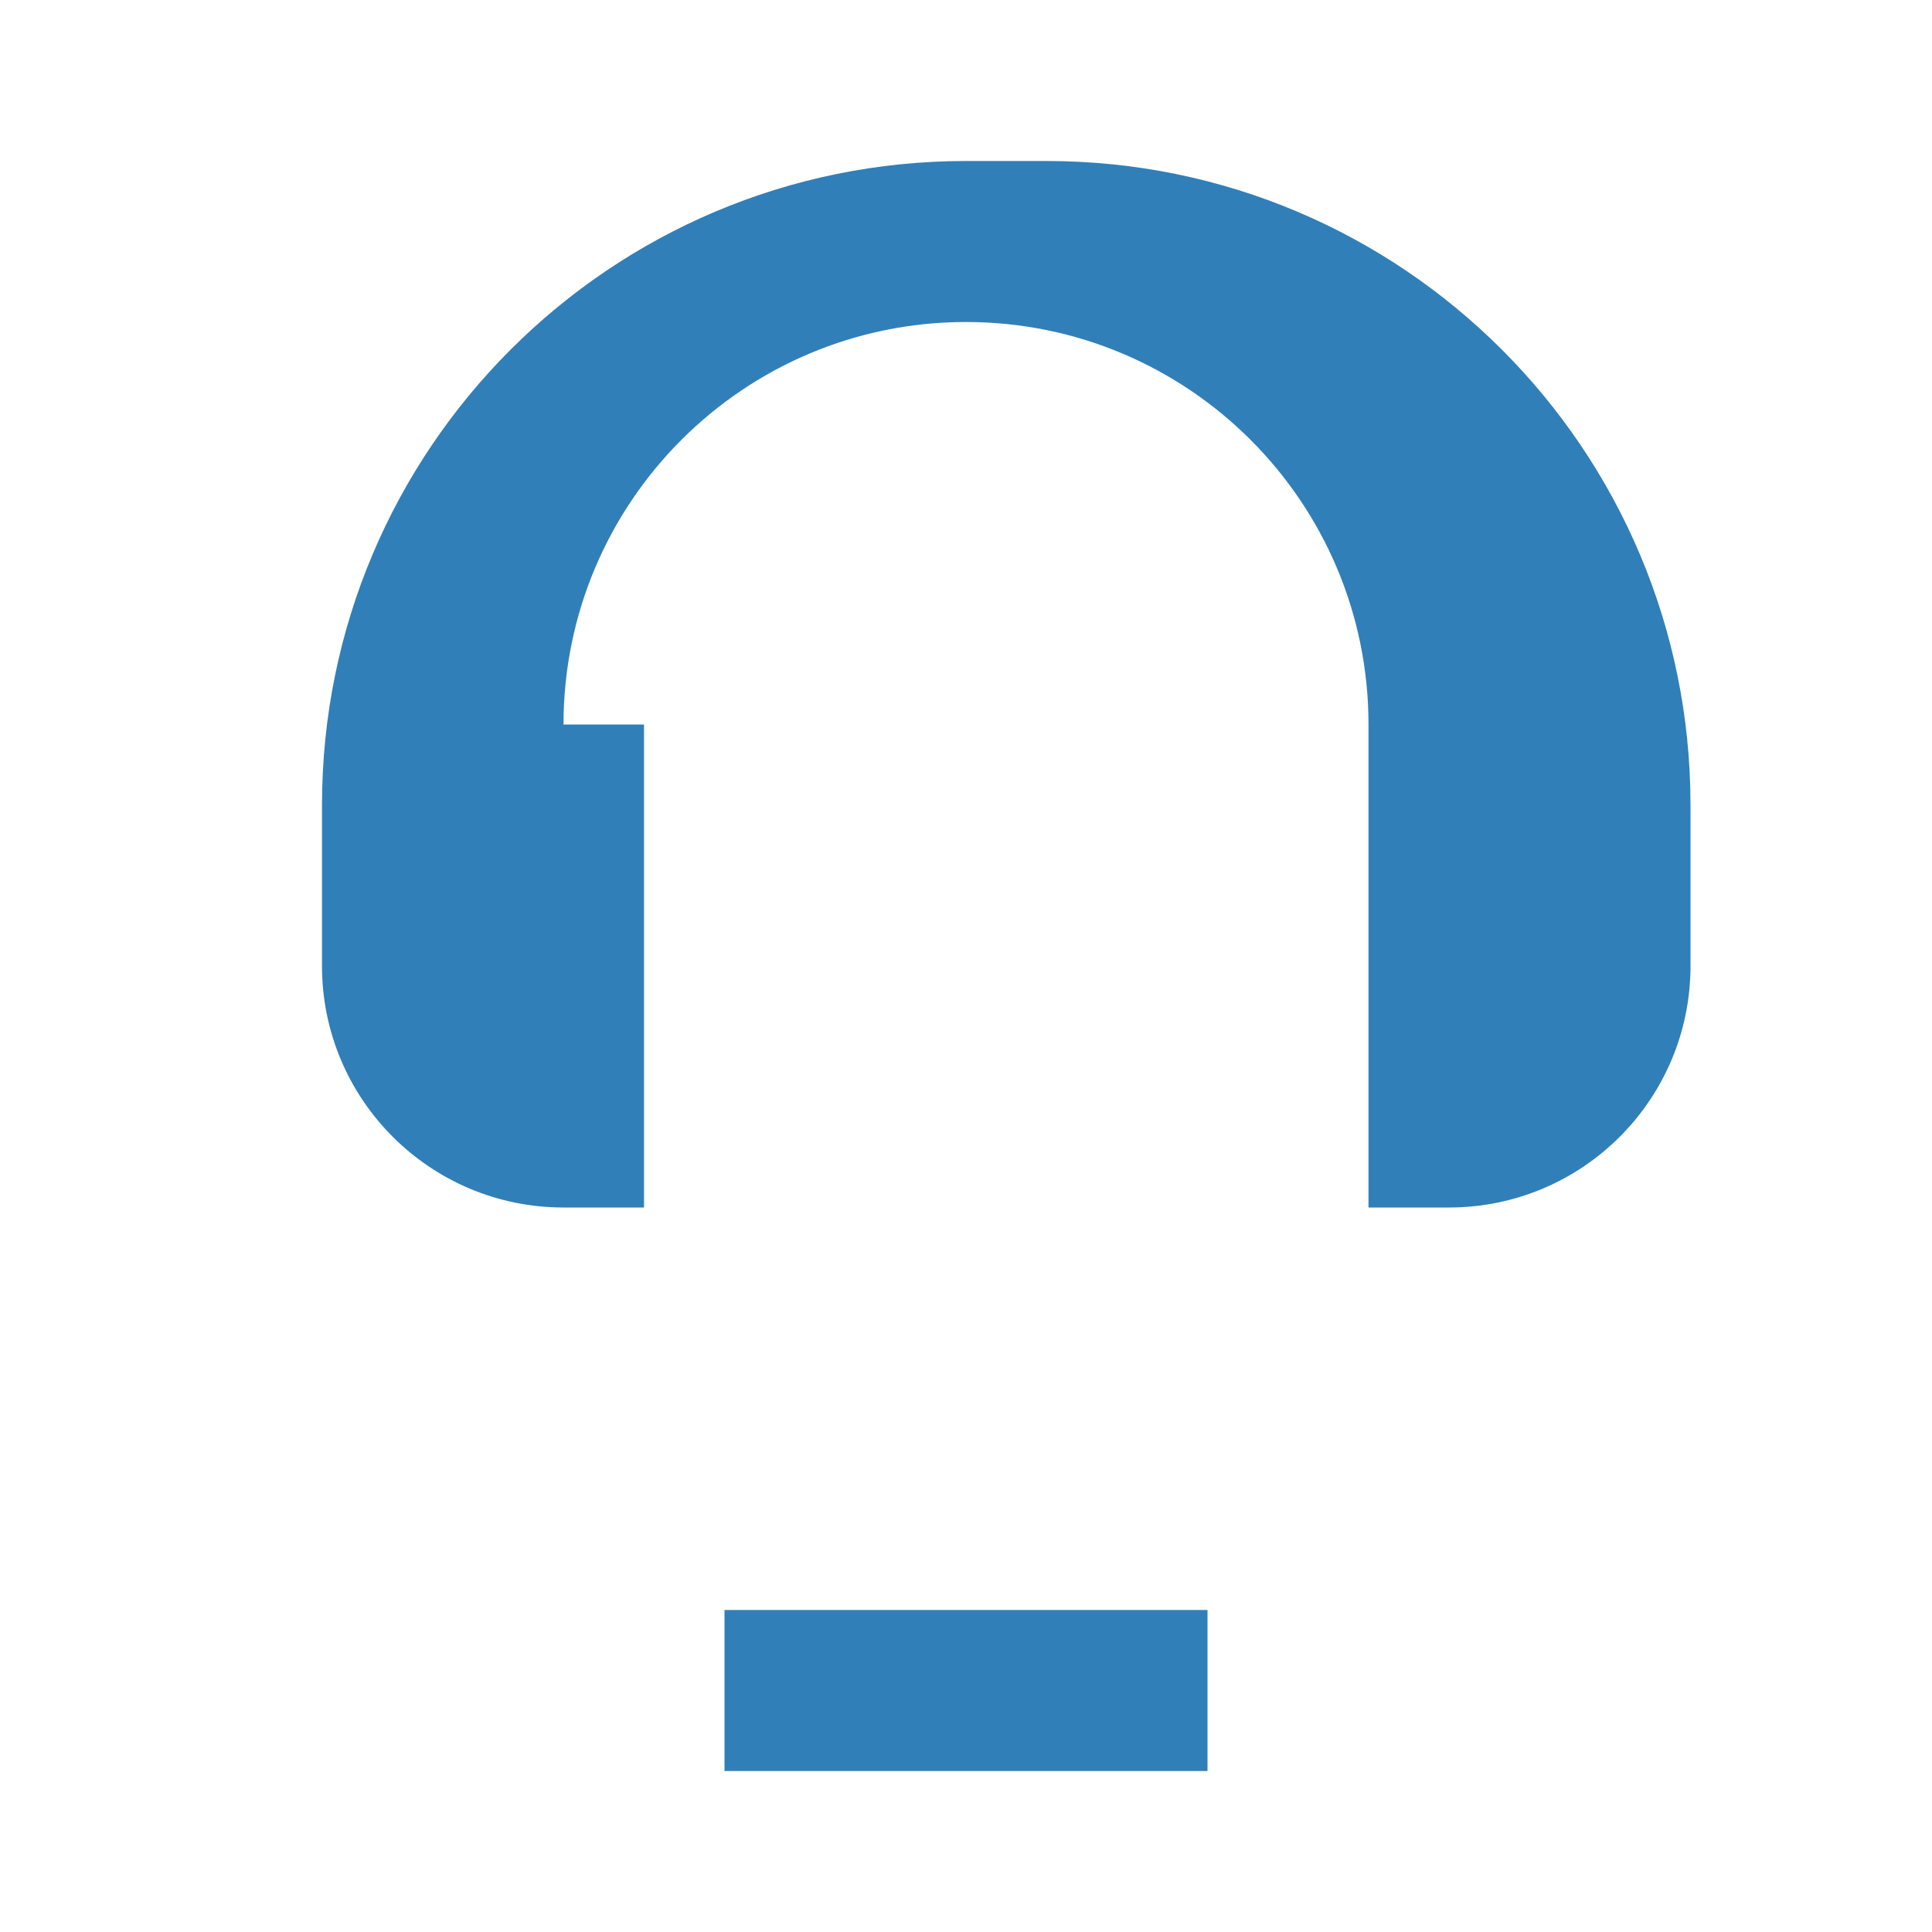
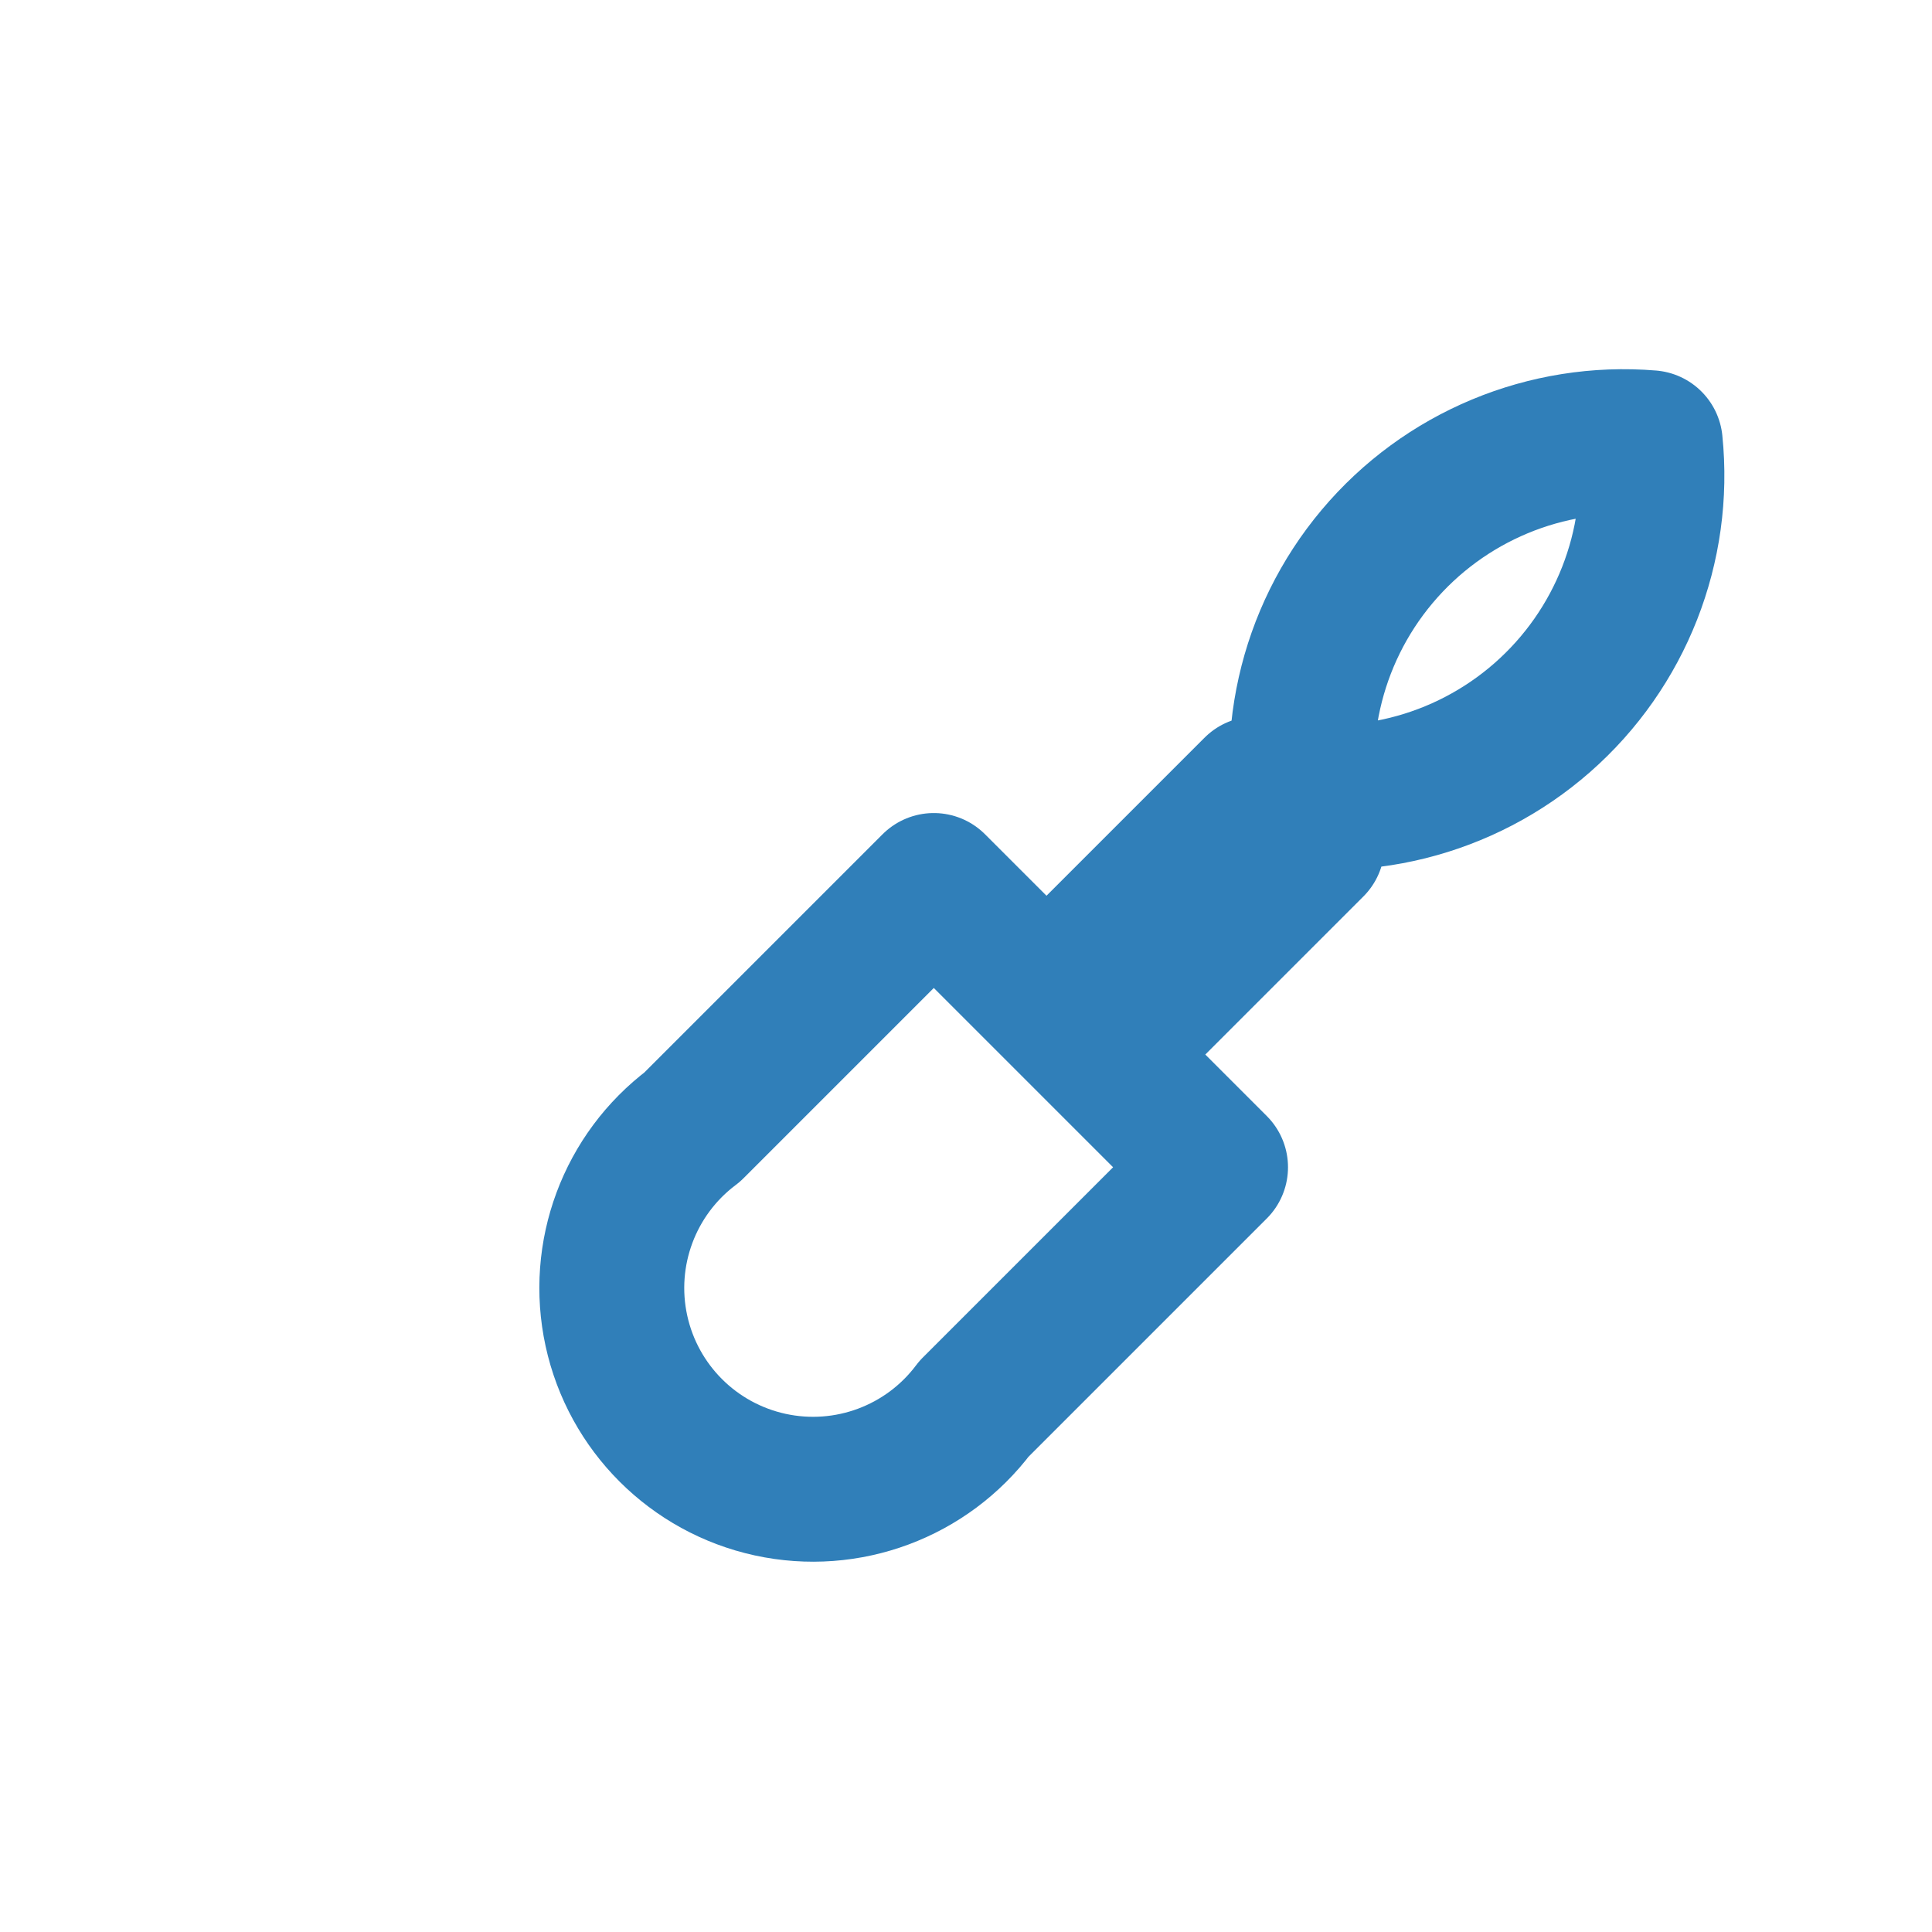
- <svg xmlns="http://www.w3.org/2000/svg" viewBox="0 0 24 24" fill="#307fb9">
-   <path d="M12 2a8 8 0 0 0-8 8v2a3 3 0 0 0 3 3h1v-6H7a5 5 0 0 1 10 0v6h1a3 3 0 0 0 3-3v-2a8 8 0 0 0-8-8Z" />
-   <path d="M9 20h6v2H9z" />
+ <svg xmlns="http://www.w3.org/2000/svg" viewBox="0 0 24 24" fill="none" stroke="#307fb9" stroke-width="1.8" stroke-linecap="round" stroke-linejoin="round">
+   <path d="M20.5 5.5a4 4 0 0 1-4.9 4.3l-2.6 2.6 2.1 2.1-3 3a2.5 2.5 0 1 1-3.5-3.5l3-3 2.1 2.1 2.6-2.6A4 4 0 0 1 20.5 5.5Z" />
</svg>
